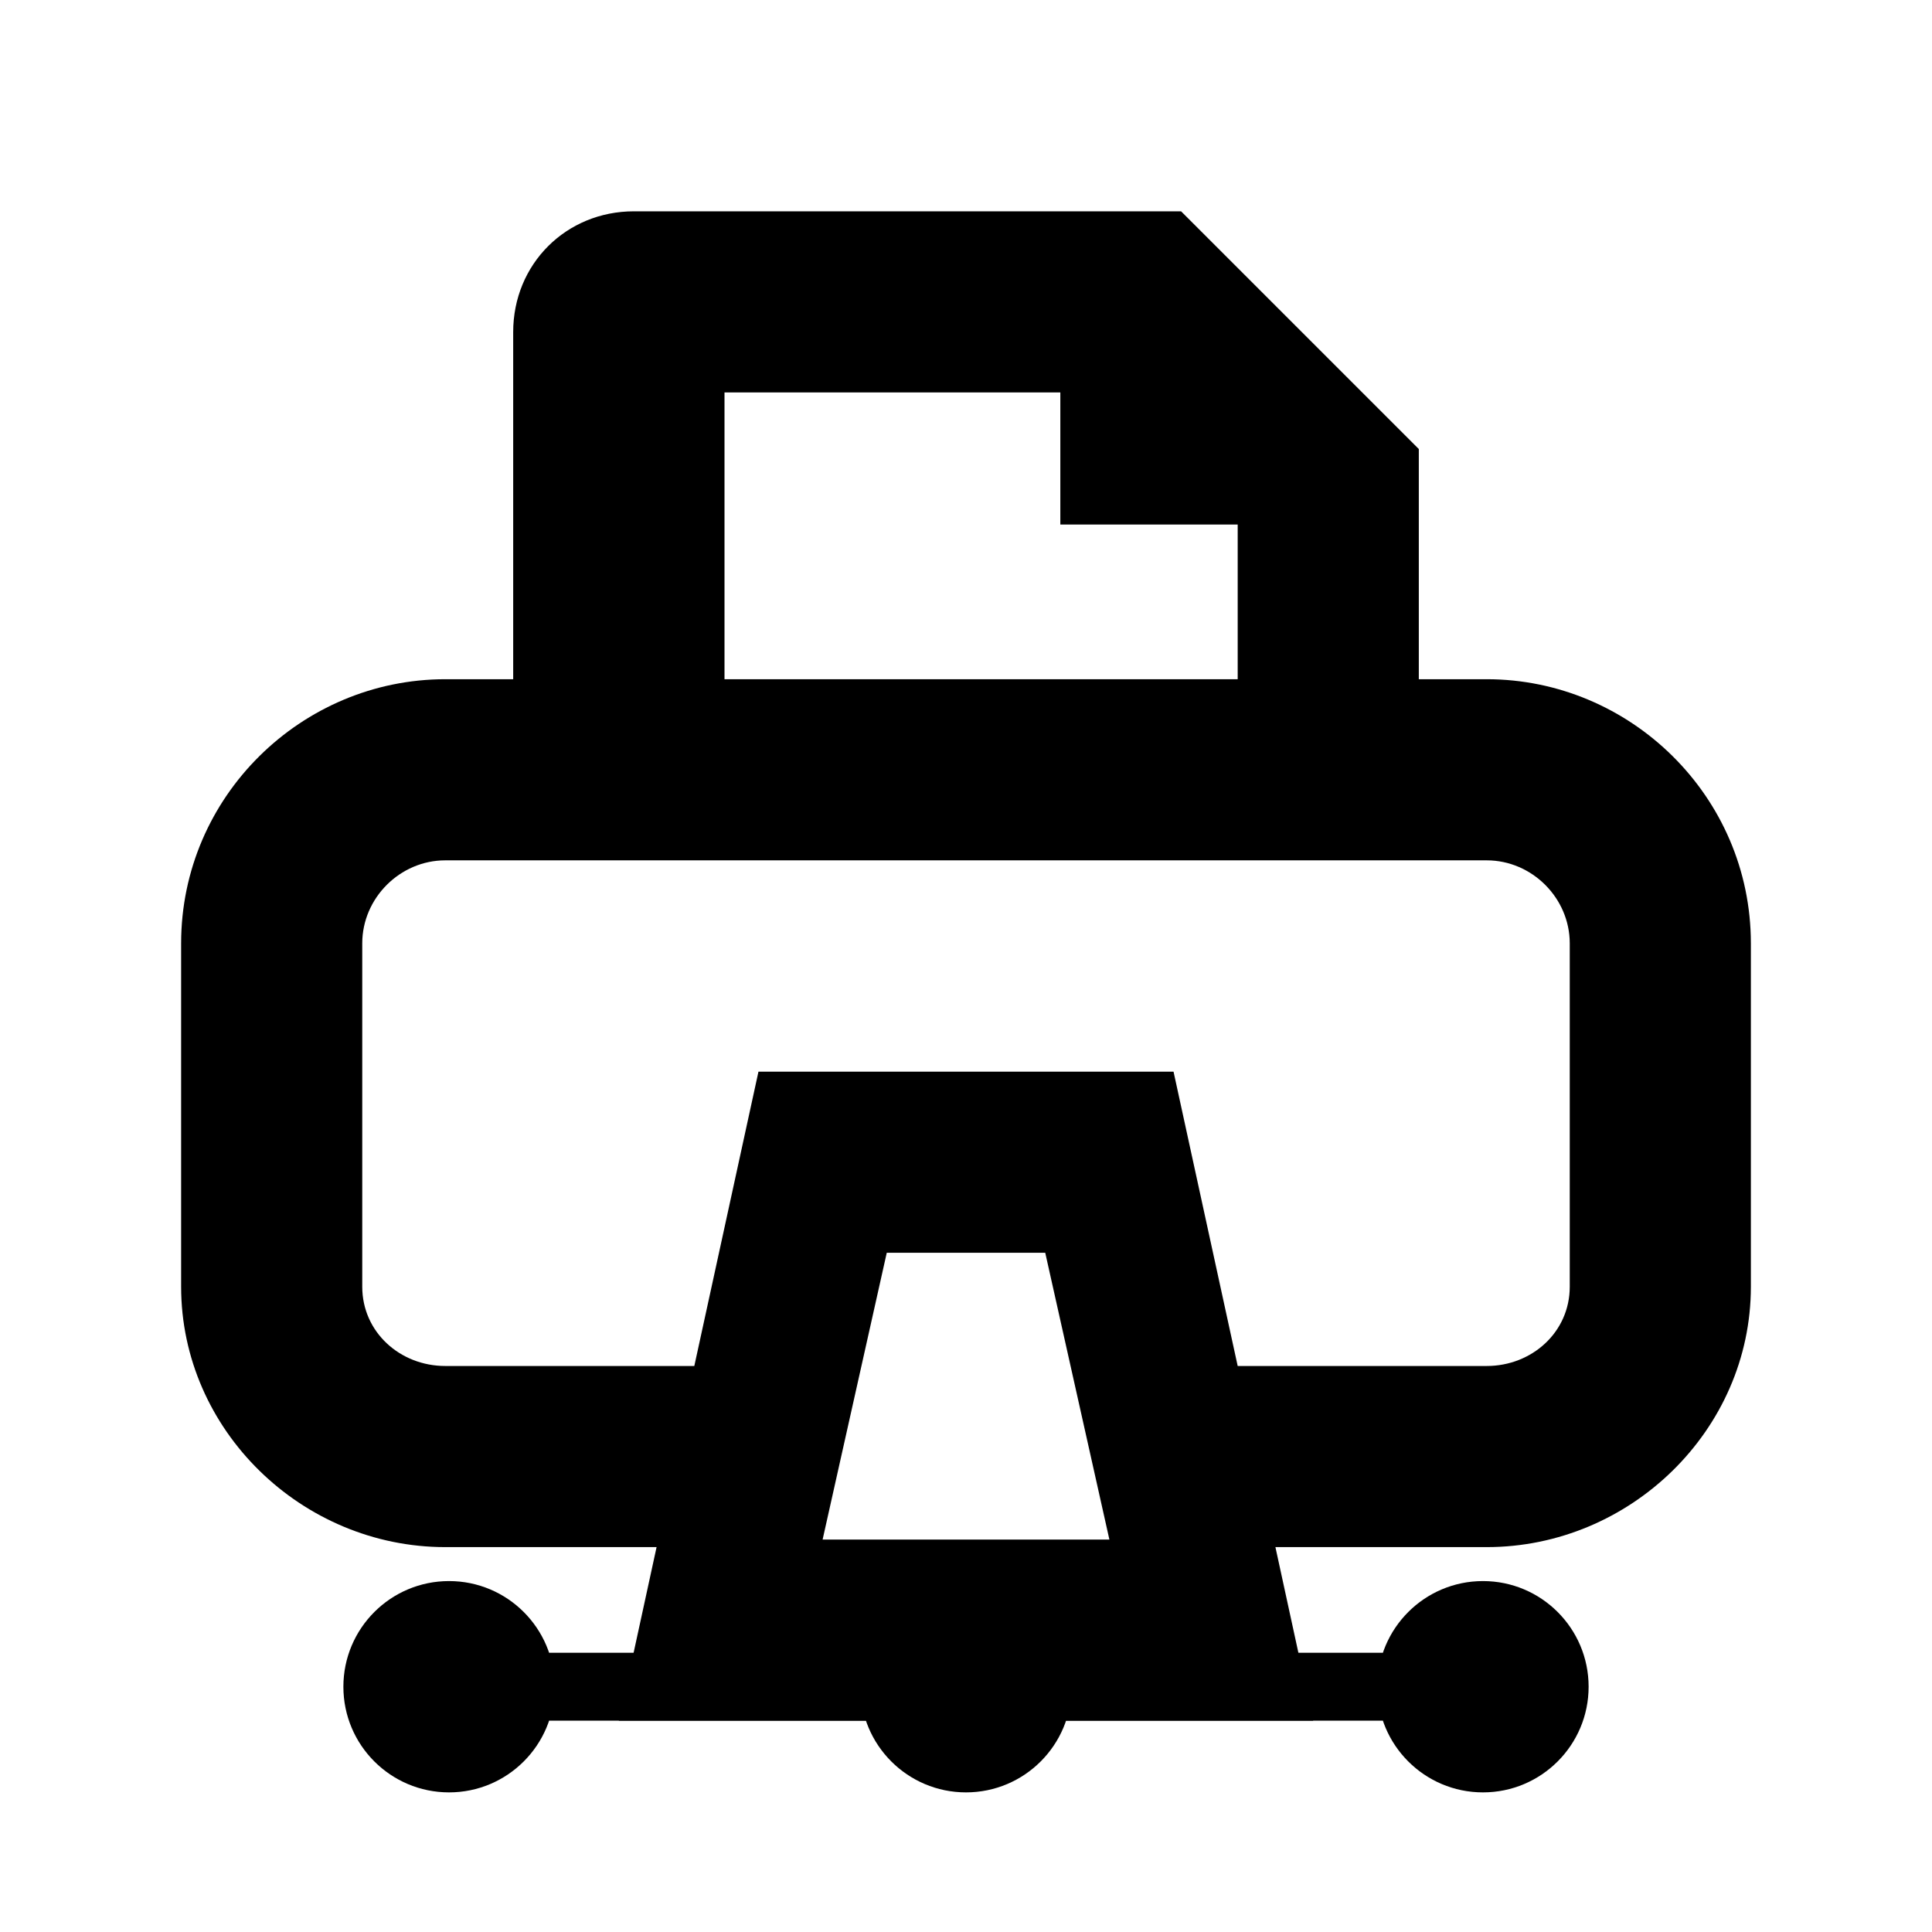
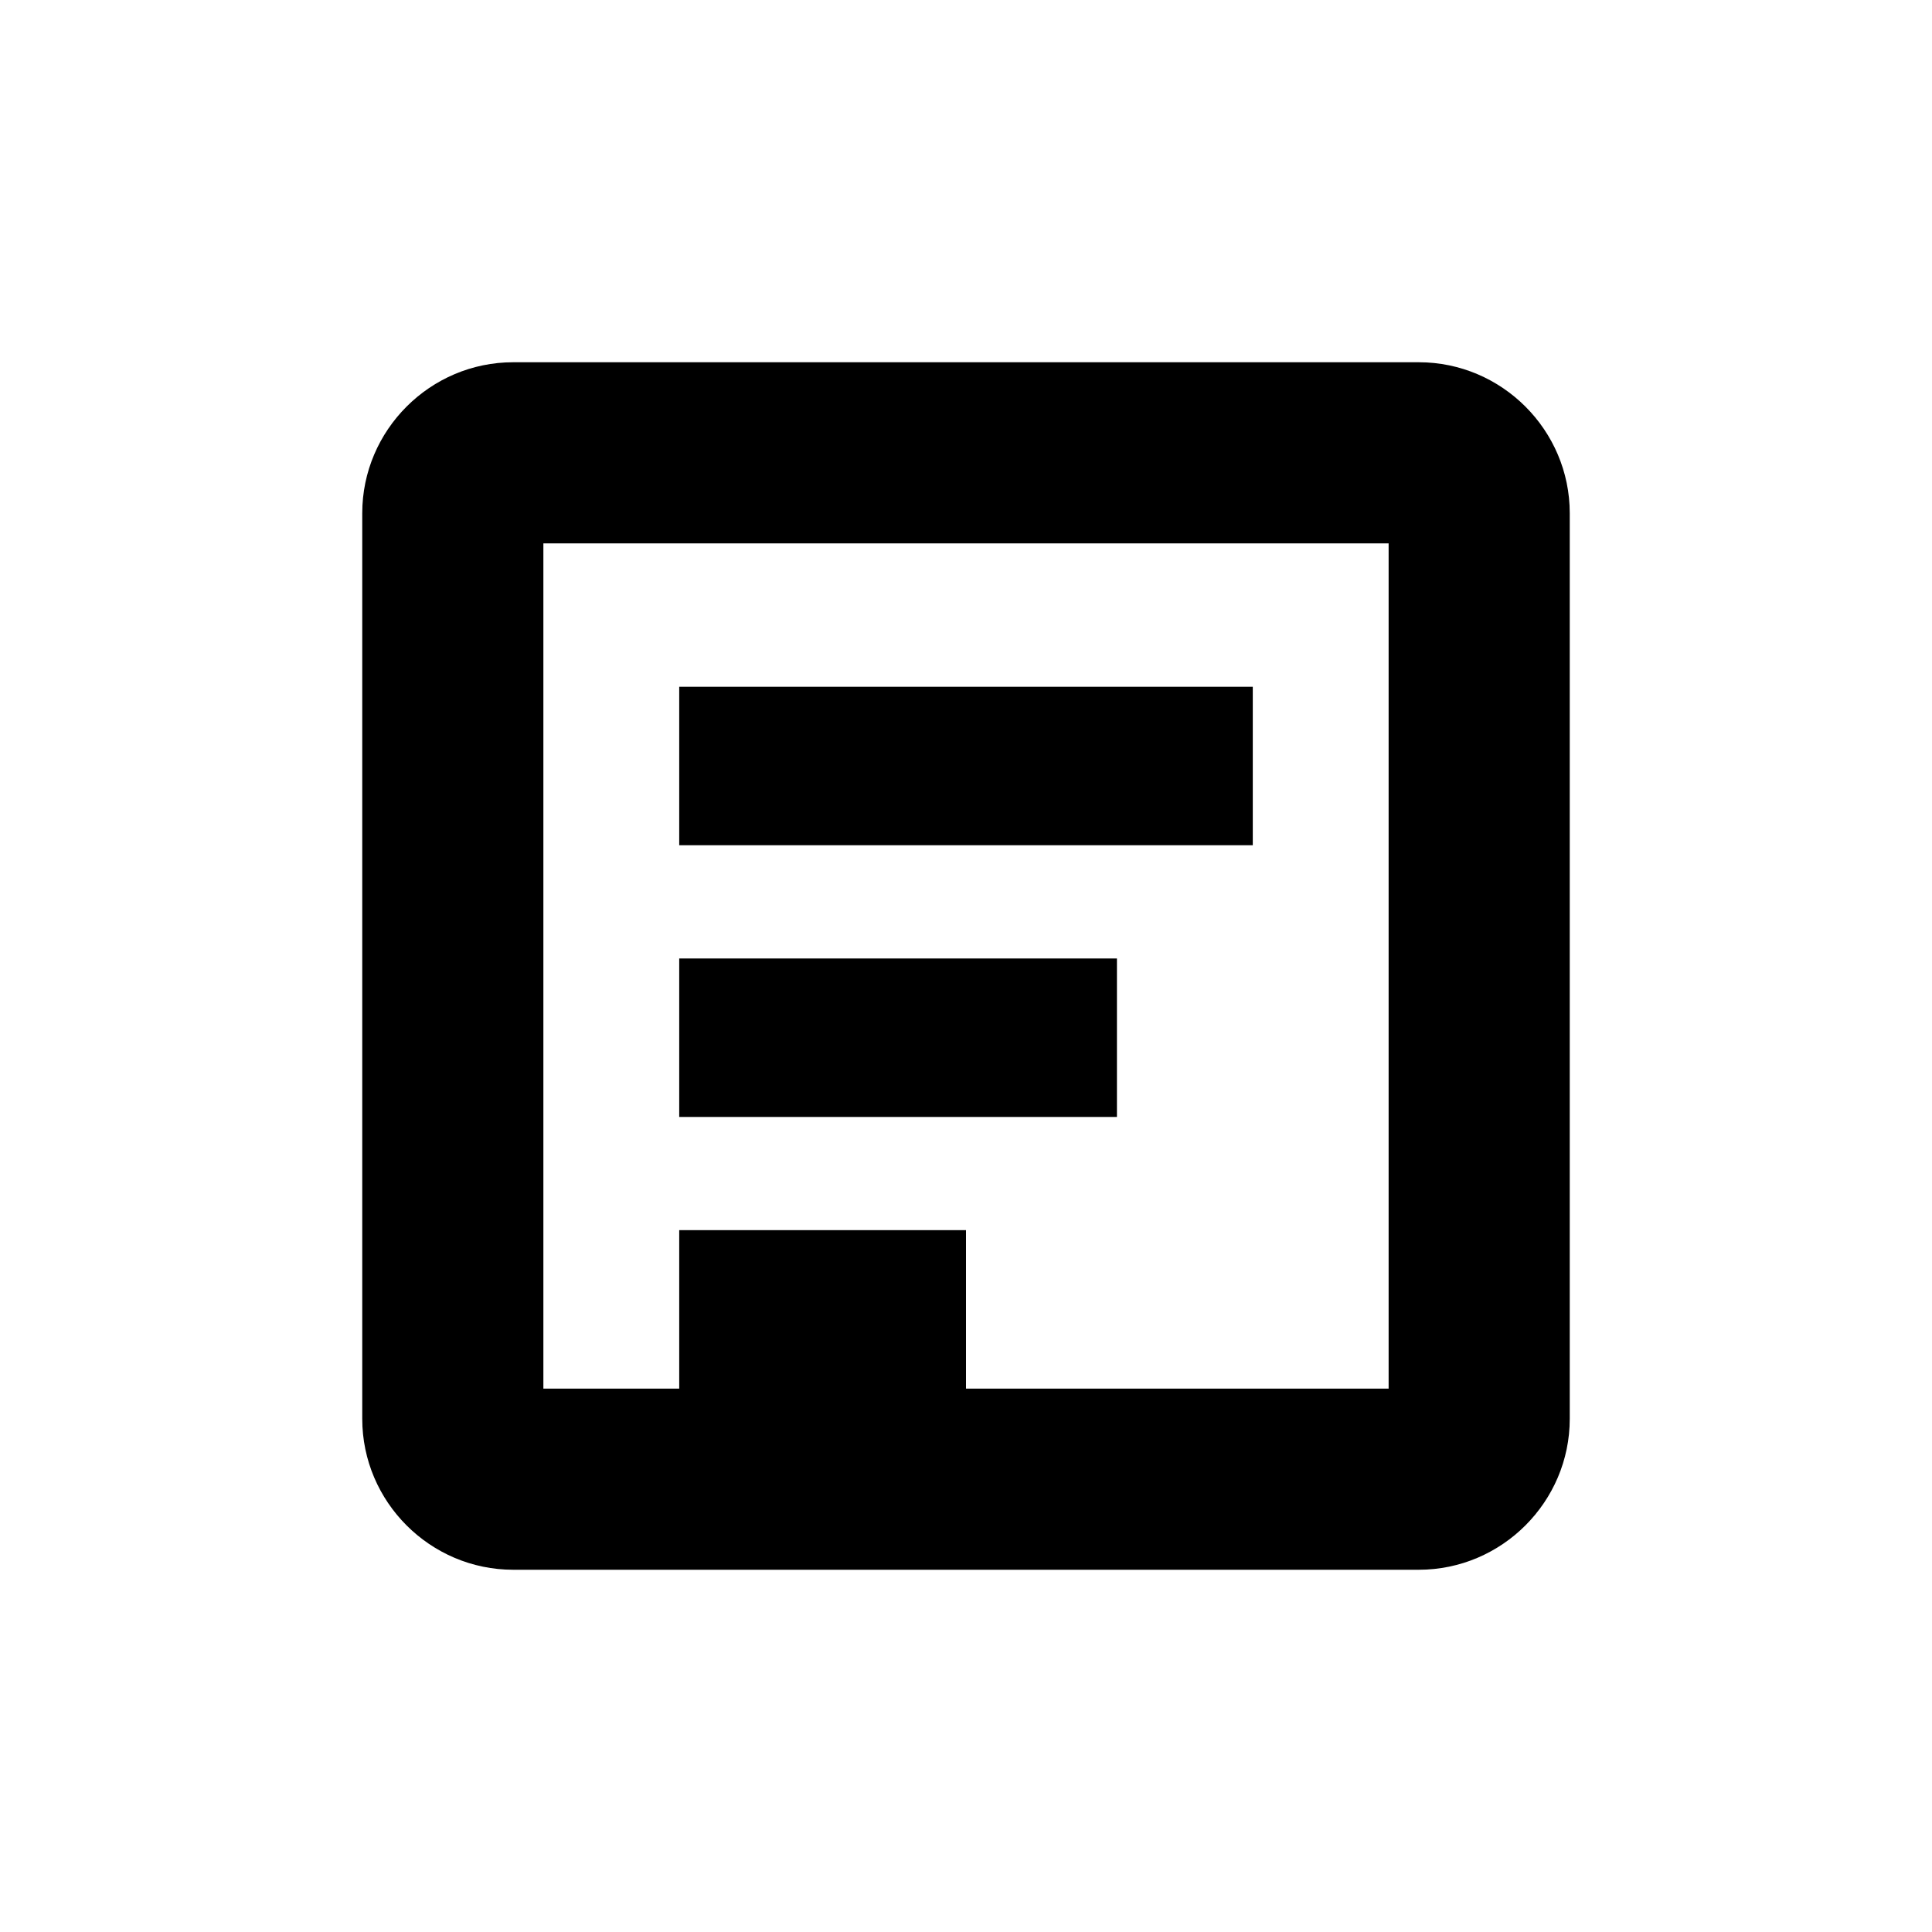
<svg xmlns="http://www.w3.org/2000/svg" viewBox="0 0 512 512">
-   <g fill="currentColor">
-     <path d="M168 56h145l63 63v61h18c38 0 70 31 70 70v91c0 38-32 69-70 69h-56l10 46H164l10-46h-56c-38 0-70-31-70-69v-91c0-39 32-70 70-70h18V88c0-18 14-32 32-32Zm24 48v76h136v-41h-47V104Zm-74 124c-12 0-22 10-22 22v91c0 12 10 21 22 21h66l17-78h110l17 78h66c12 0 22-9 22-21v-91c0-12-10-22-22-22Zm117 104-17 76h76l-17-76Z" />
-     <path d="M128 438h256v18H128zM119 419a28 28 0 1 1 0 56 28 28 0 0 1 0-56Zm137 0a28 28 0 1 1 0 56 28 28 0 0 1 0-56Zm137 0a28 28 0 1 1 0 56 28 28 0 0 1 0-56Z" />
-   </g>
+   <path fill="currentColor" d="M96 136c0-22 18-40 40-40h240c22 0 40 18 40 40v240c0 22-18 40-40 40H136c-22 0-40-18-40-40V136Zm48 8v224h224V144H144Zm36 38h152v42H180v-42Zm0 72h116v42H180v-42Zm0 72h76v42h-76v-42Z" />
</svg>
